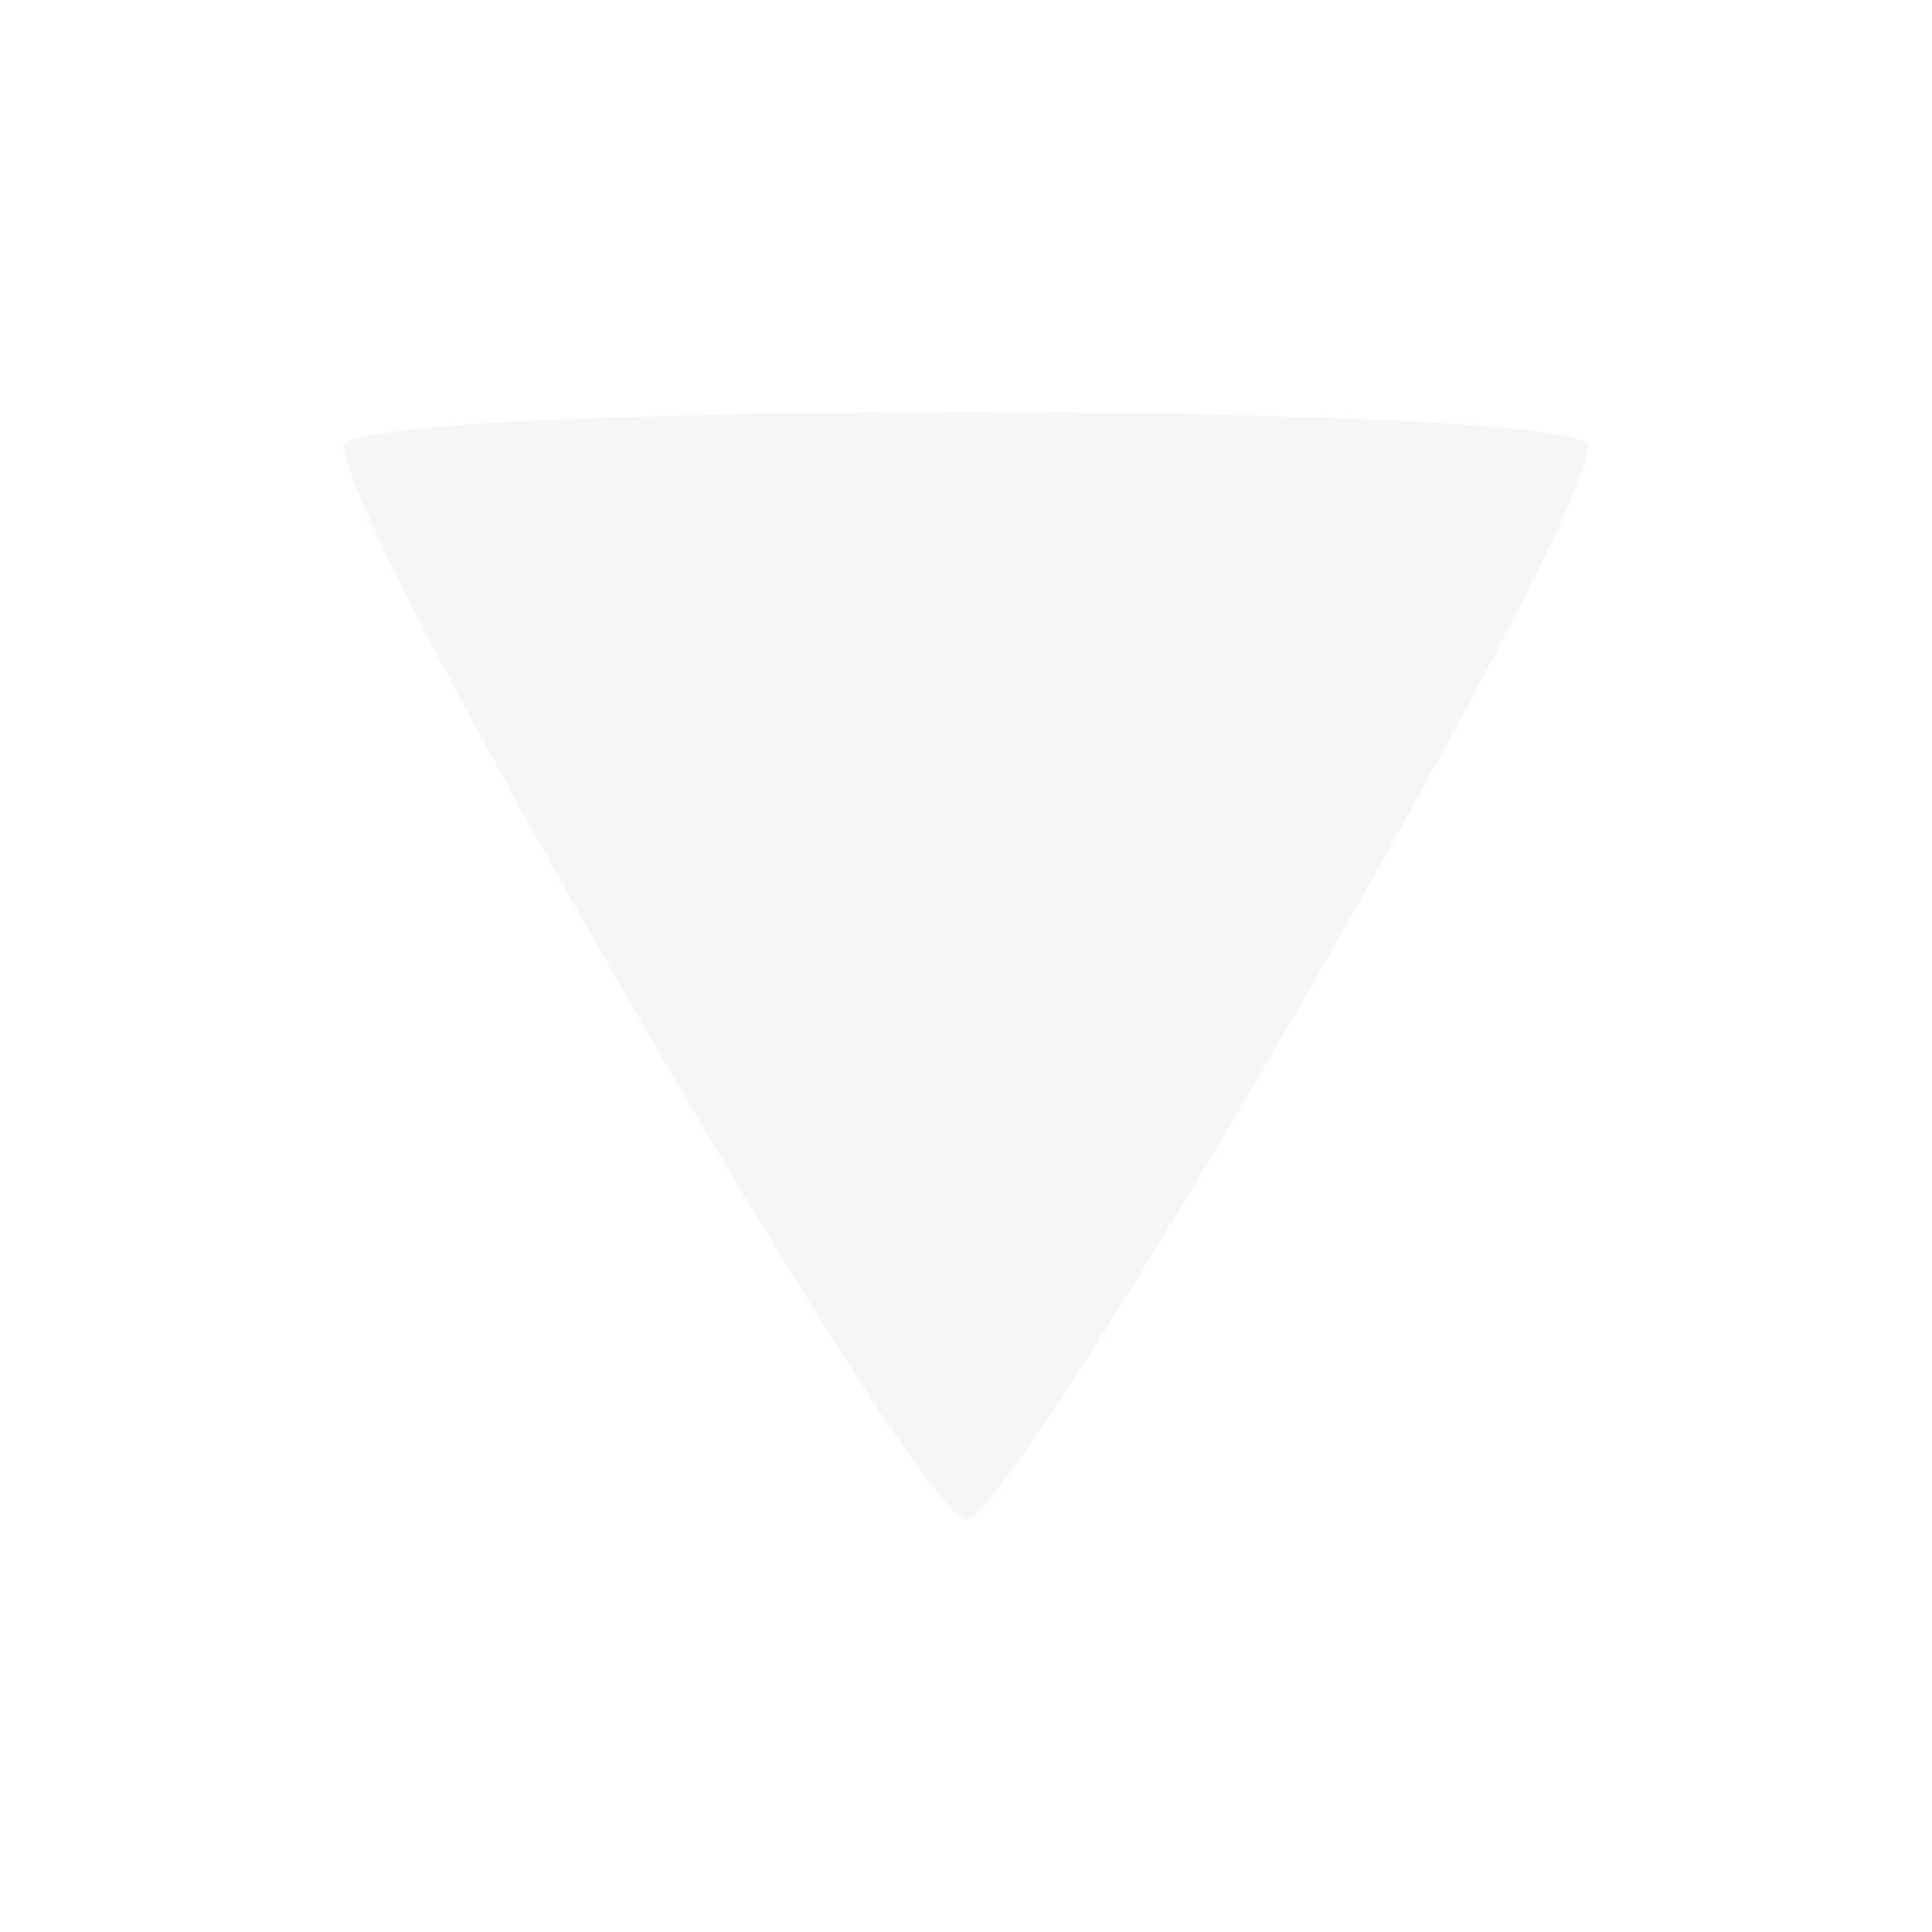
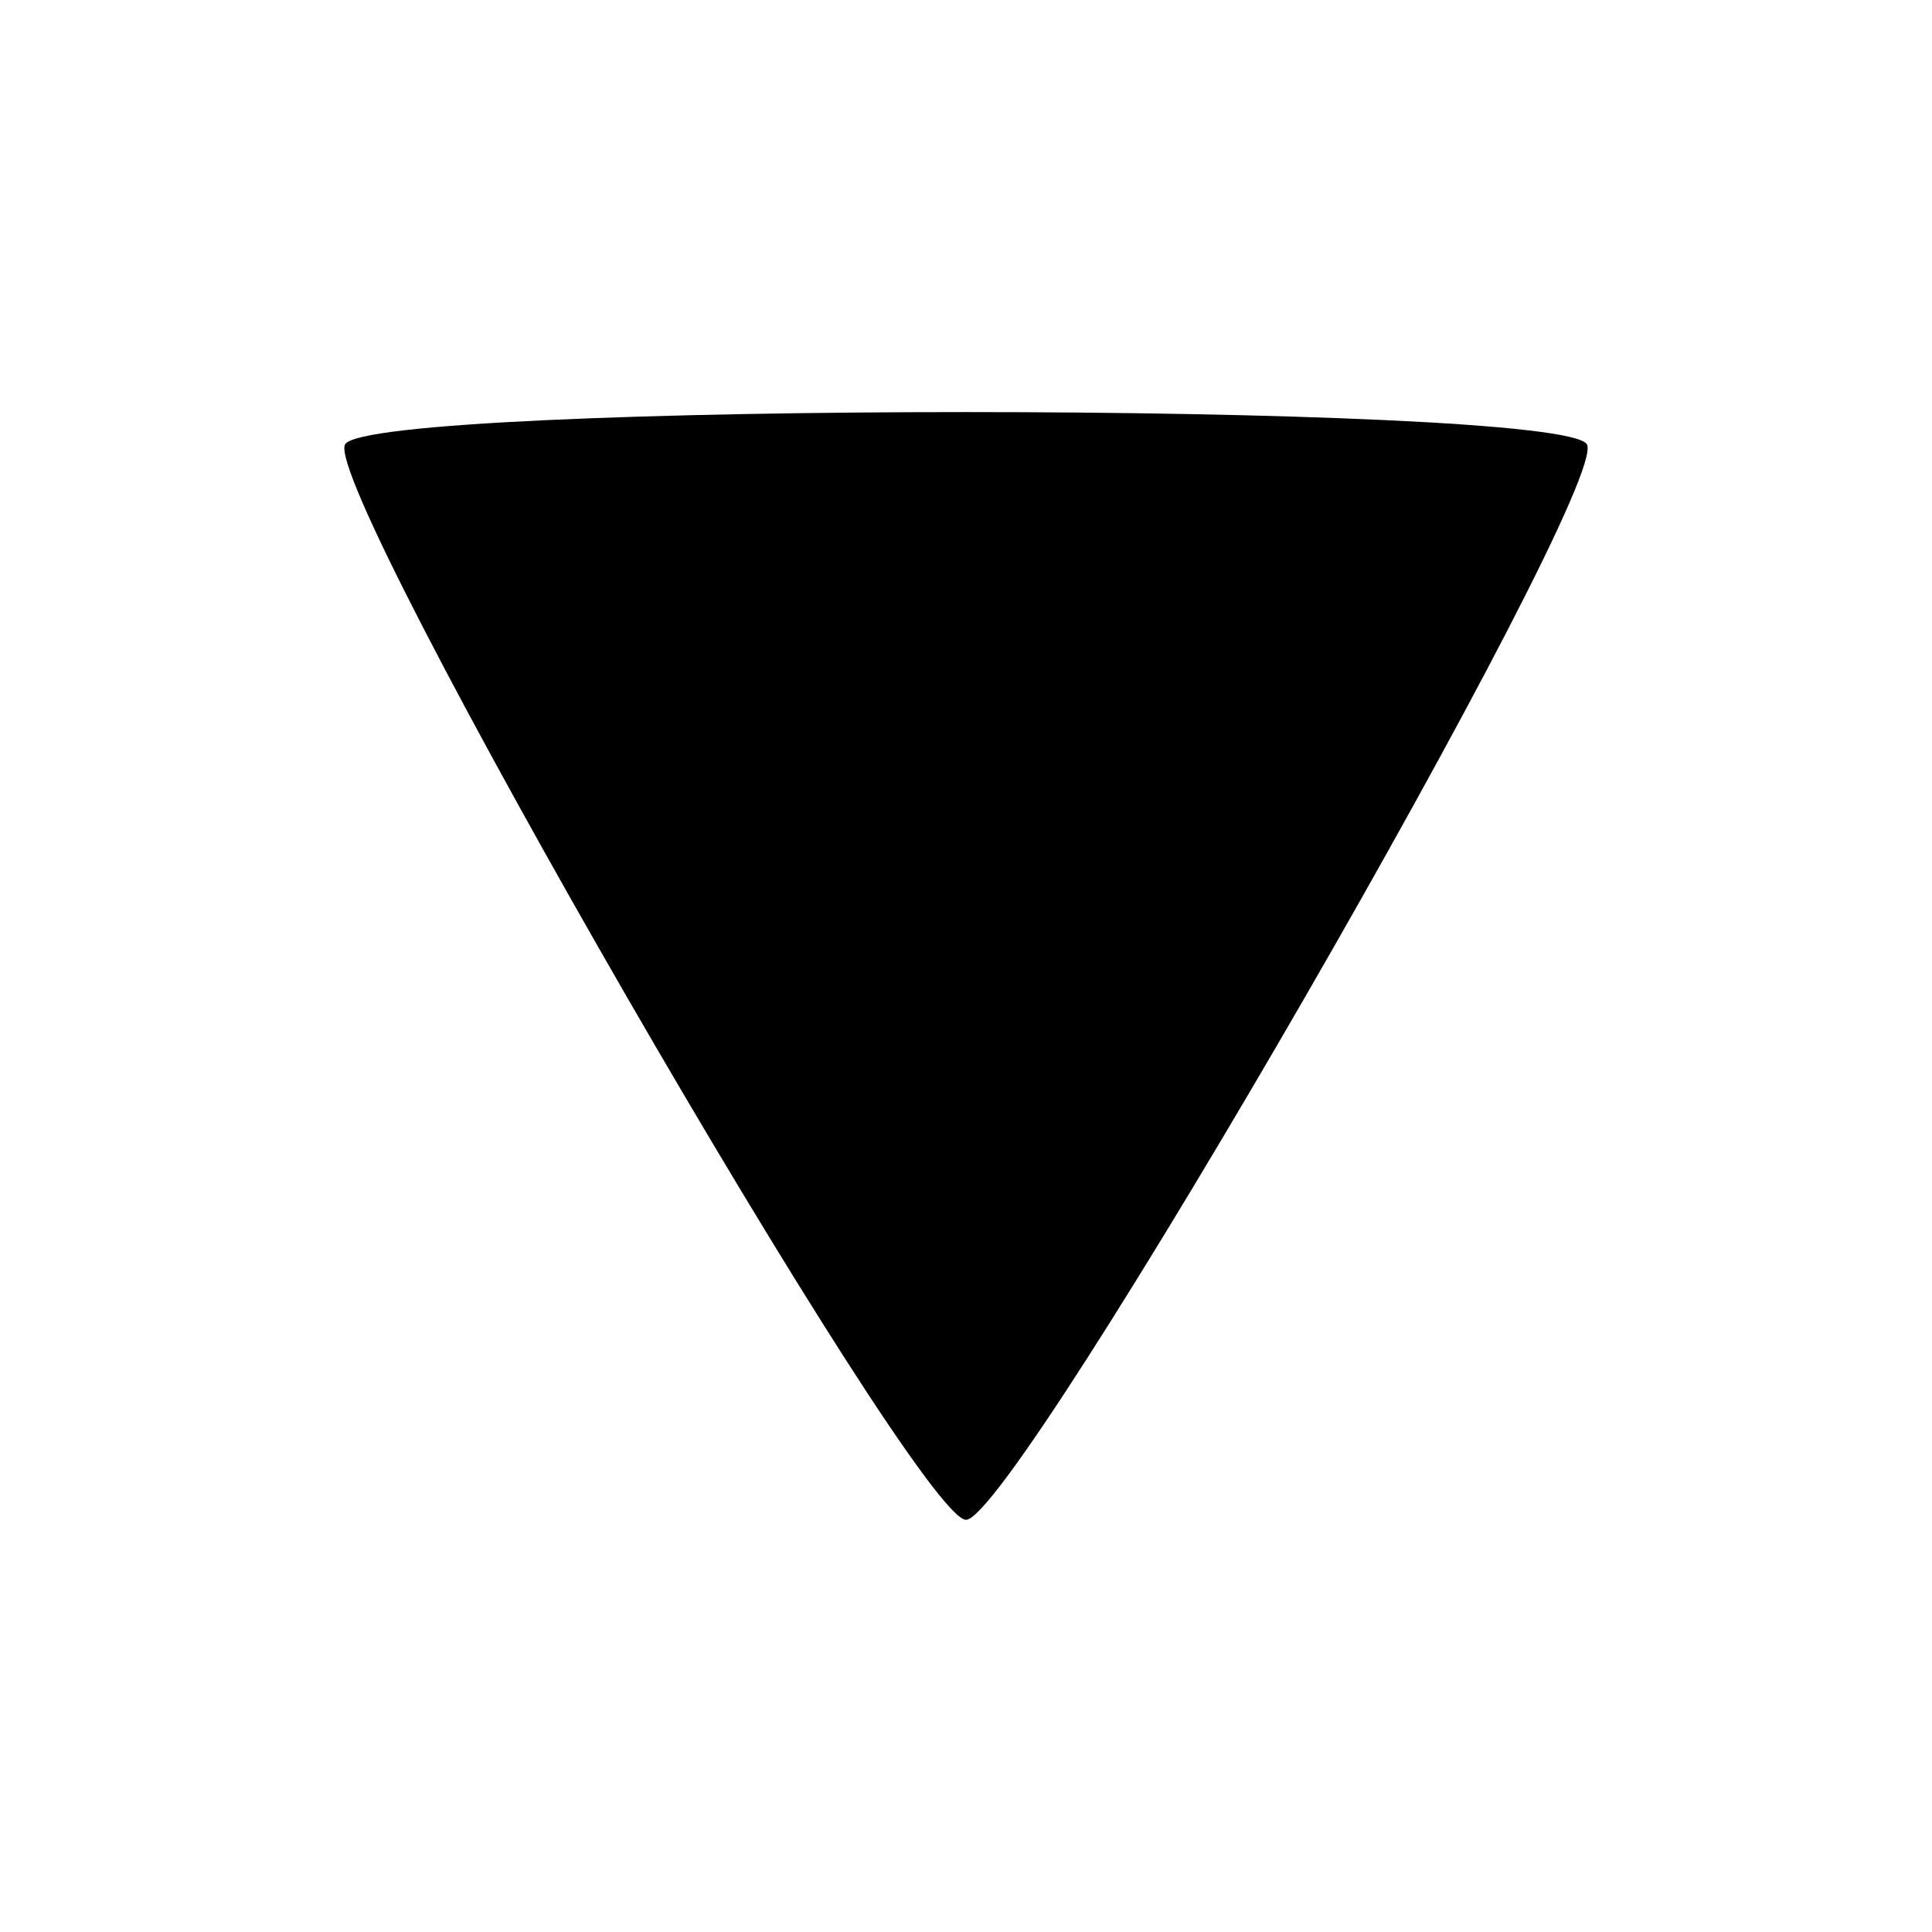
- <svg xmlns="http://www.w3.org/2000/svg" class="{{ iconClass|default('') }}" id="svg6" viewBox="0 0 32 32" height="32" width="32" version="1.1">
+ <svg xmlns="http://www.w3.org/2000/svg" id="svg6" viewBox="0 0 32 32" version="1.1">
  <defs id="defs10" />
-   <path style="fill:#f6f6f6;fill-opacity:1" id="path4" d="M16 25.173c-0.823 0-10.695-17.1-10.284-17.813s20.157-0.713 20.568 0c0.411 0.713-9.461 17.813-10.284 17.813z" />
+   <path style="fill-opacity:1" id="path4" d="M16 25.173c-0.823 0-10.695-17.1-10.284-17.813s20.157-0.713 20.568 0c0.411 0.713-9.461 17.813-10.284 17.813z" />
</svg>
